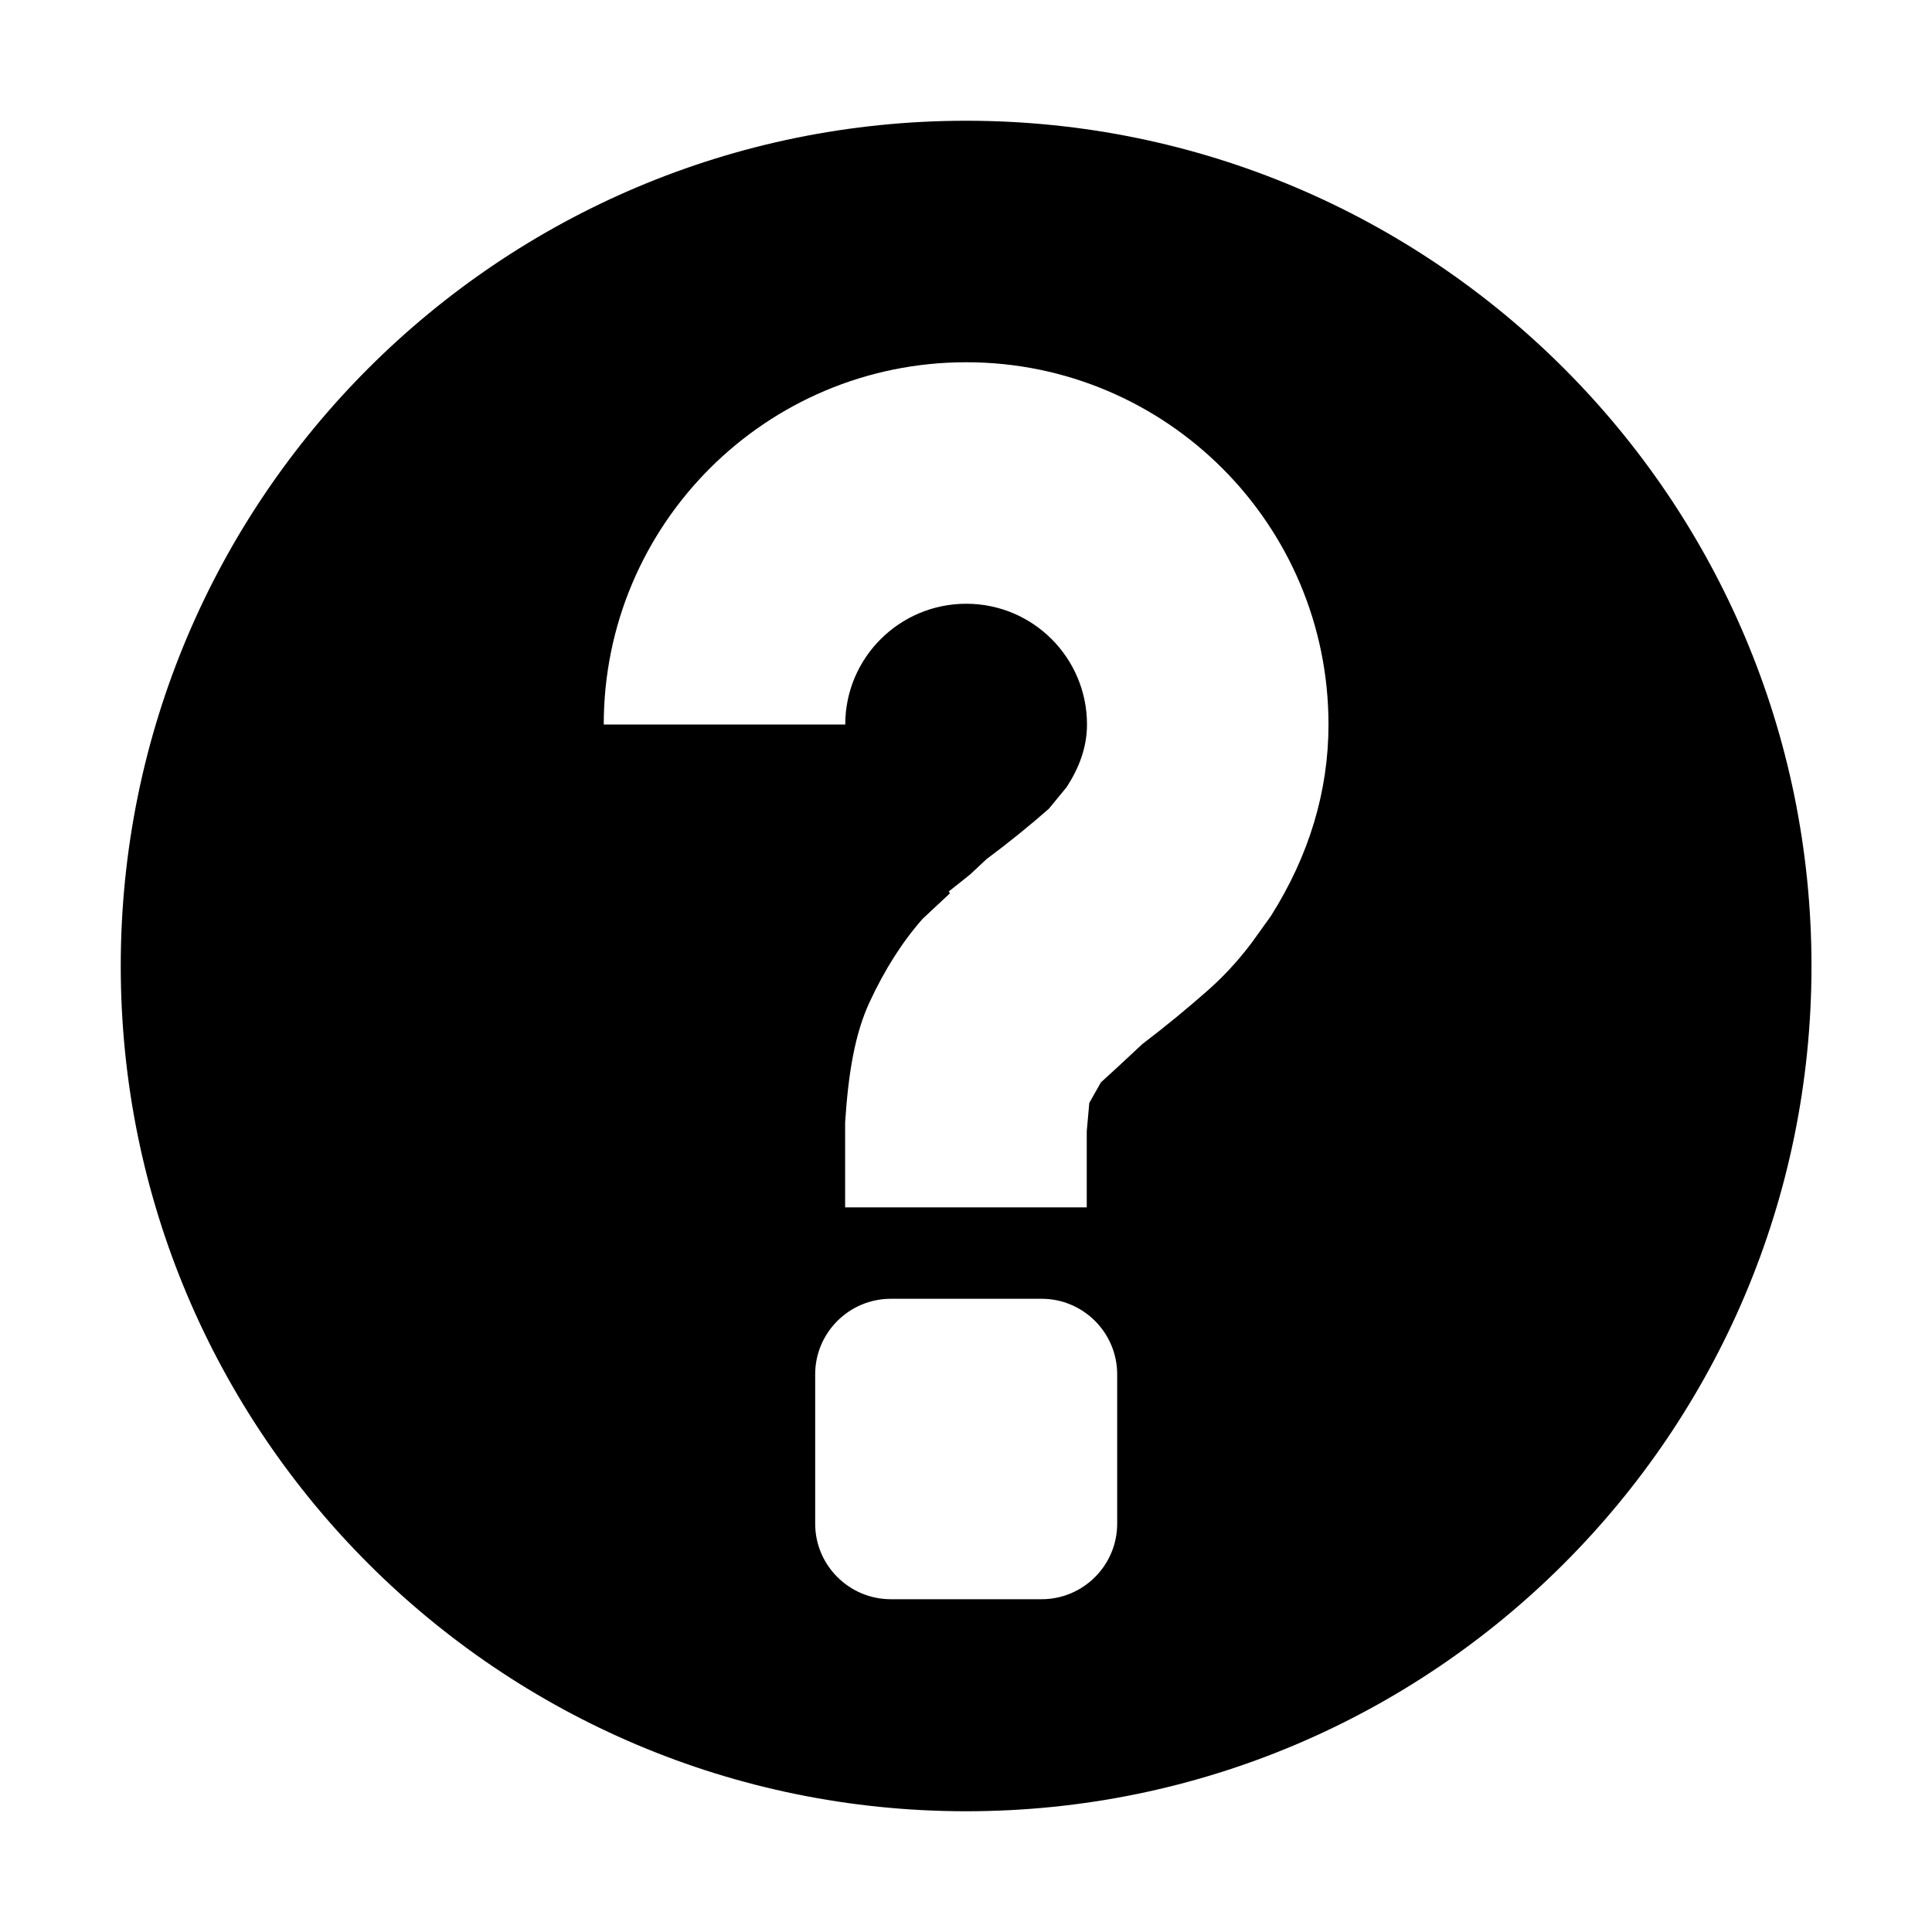
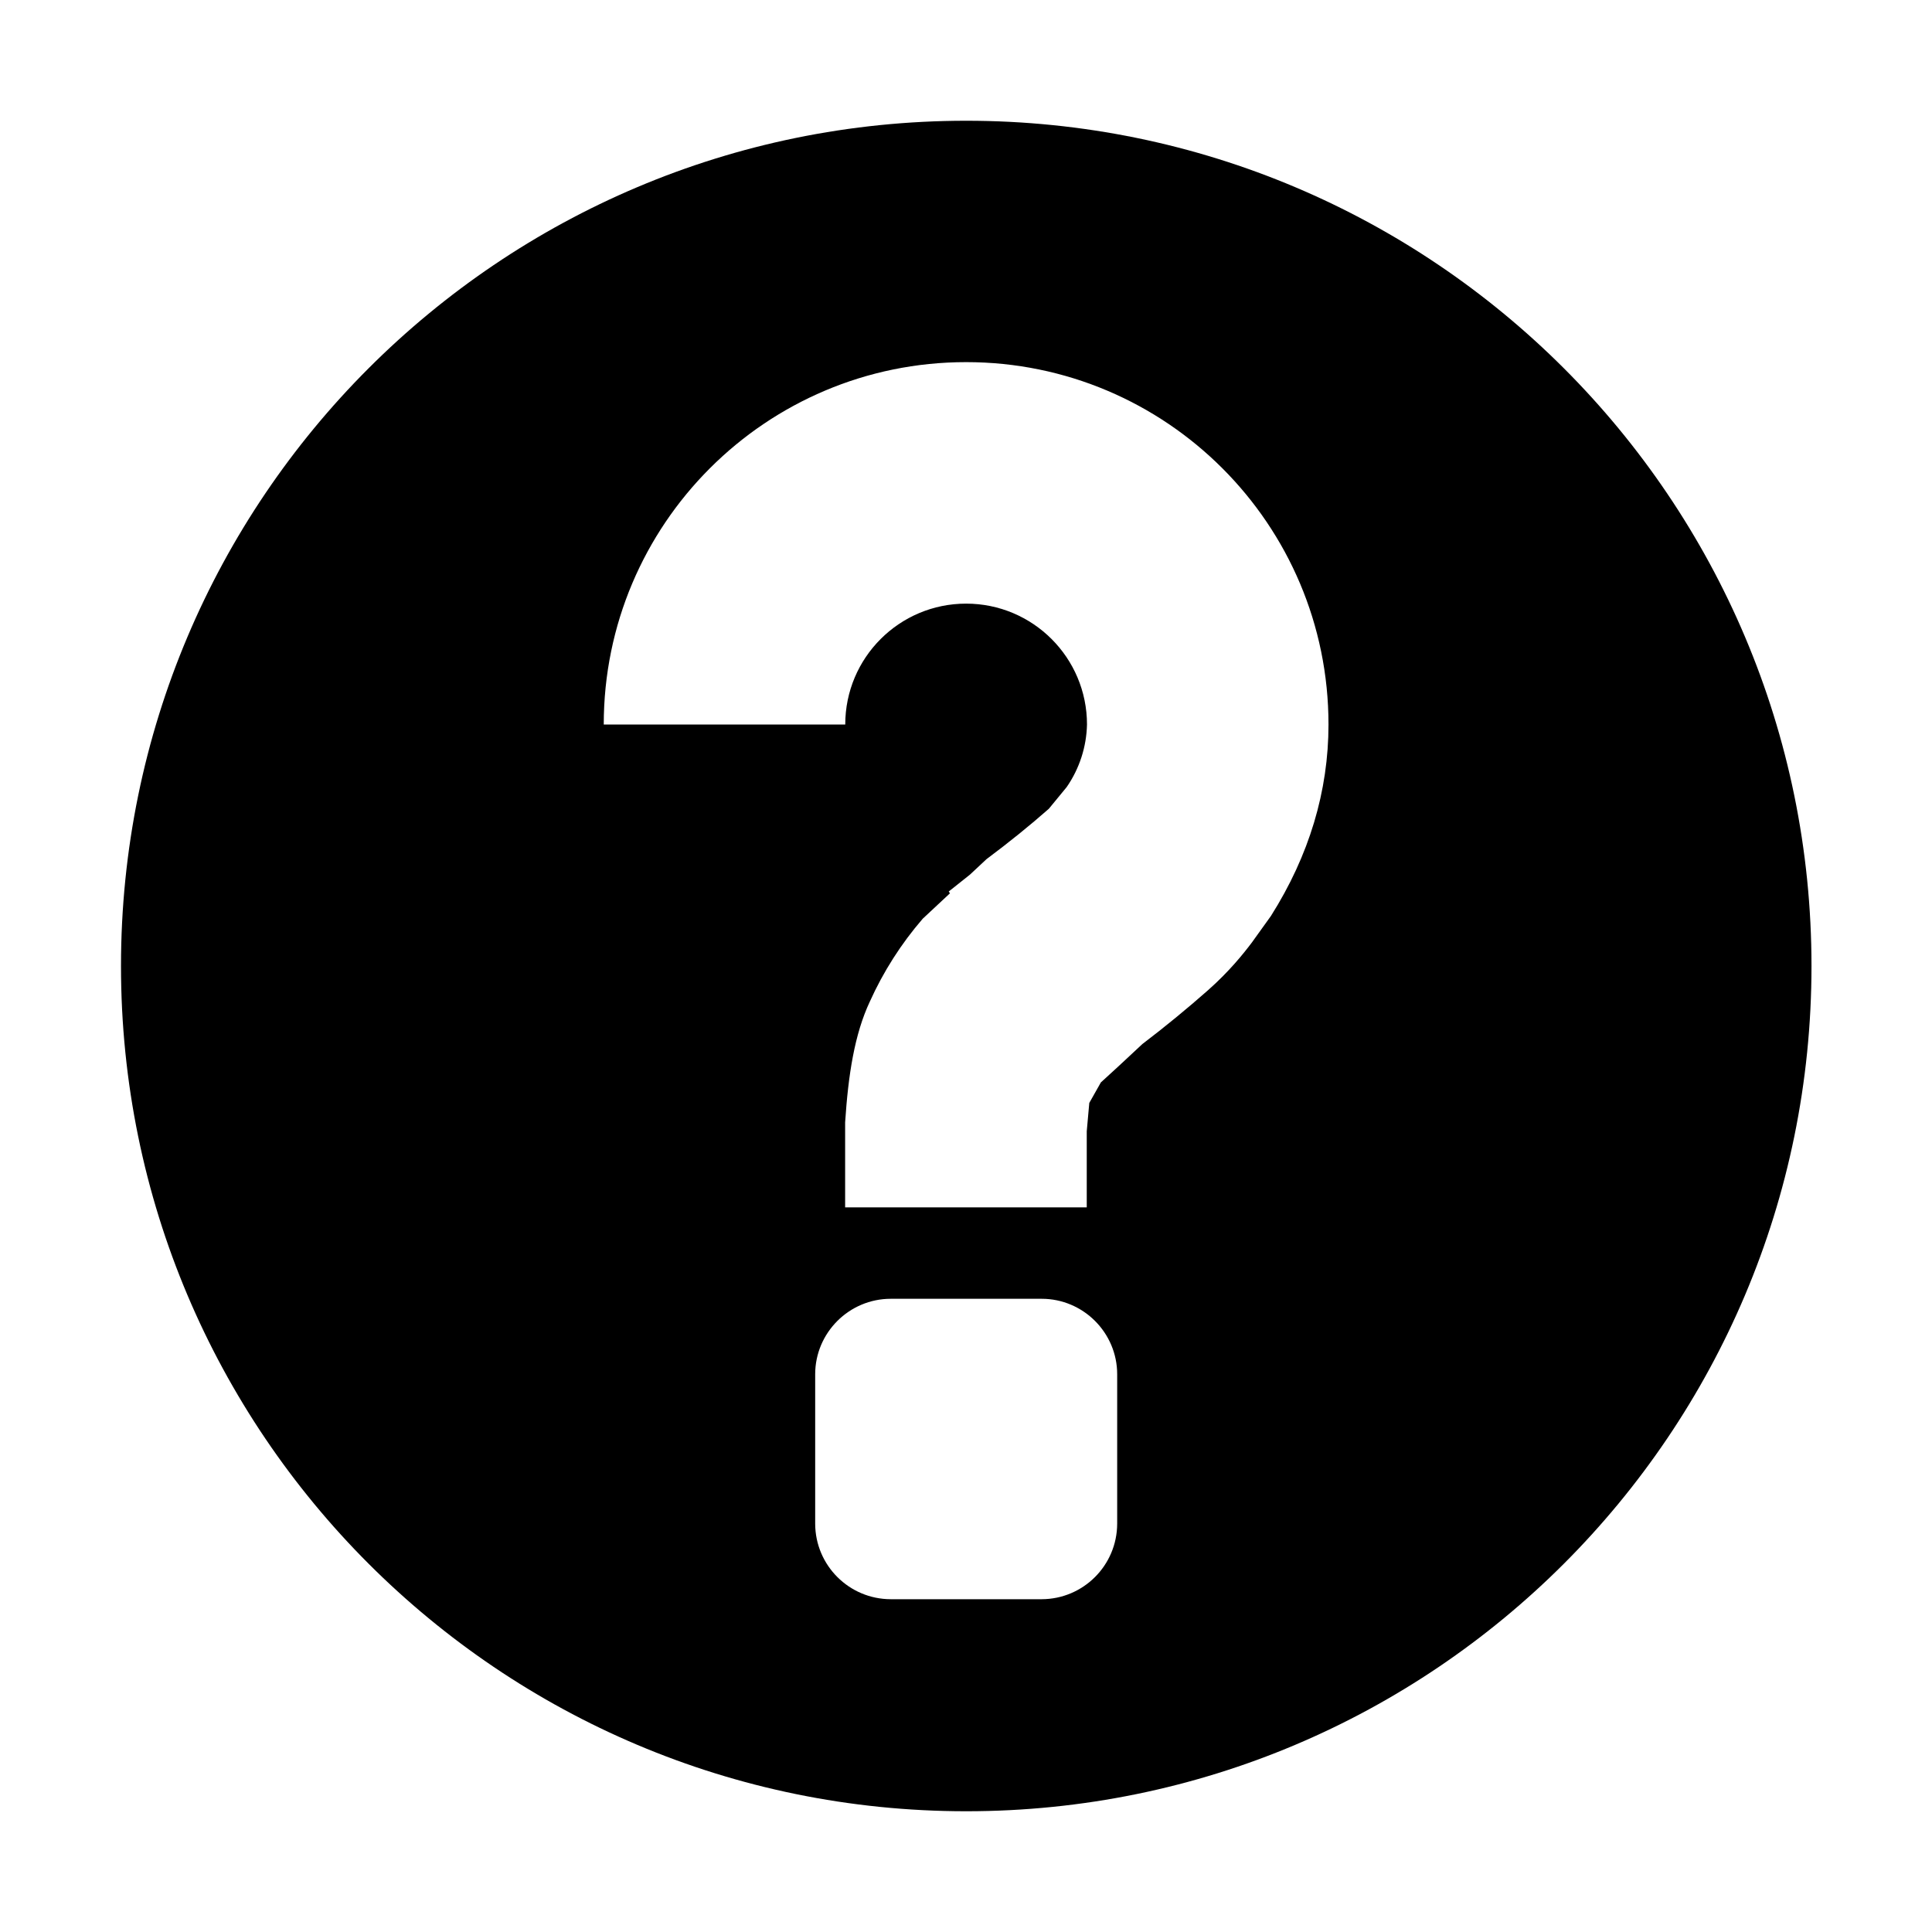
<svg xmlns="http://www.w3.org/2000/svg" width="16" height="16">
-   <path fill="#000000" d="M8.002 1c-3.868 0-7.002 3.134-7.002 7s3.134 7 7.002 7c3.865 0 7-3.134 7-7s-3.135-7-7-7zm3 5c0 .551-.16 1.085-.477 1.586l-.158.22c-.07.093-.189.241-.361.393-.168.148-.35.299-.545.447l-.203.189-.141.129-.096.17-.021.235v.63h-2.001v-.704c.026-.396.078-.73.204-.999.125-.269.271-.498.439-.688l.225-.21-.01-.015.176-.14.137-.128c.186-.139.357-.277.516-.417l.148-.18c.098-.152.168-.323.168-.518 0-.552-.447-1-1-1s-1.002.448-1.002 1h-2c0-1.657 1.343-3 3.002-3 1.656 0 3 1.343 3 3zm-1.75 6.619c0 .344-.281.625-.625.625h-1.25c-.345 0-.626-.281-.626-.625v-1.238c0-.344.281-.625.626-.625h1.25c.344 0 .625.281.625.625v1.238z" />
+   <path d="M8.002 1a7 7 0 1 0 0 14 7 7 0 0 0 0-14zm3 5c0 .551-.16 1.085-.477 1.586l-.158.22c-.07.093-.189.241-.361.393a9.67 9.67 0 0 1-.545.447l-.203.189-.141.129-.096.17L9 9.369v.63H6.999v-.704c.026-.396.078-.73.204-.999a2.83 2.83 0 0 1 .439-.688l.225-.21-.01-.015.176-.14.137-.128c.186-.139.357-.277.516-.417l.148-.18A.948.948 0 0 0 9.002 6 1.001 1.001 0 0 0 7 6H5a3 3 0 0 1 6.002 0zm-1.75 6.619a.627.627 0 0 1-.625.625h-1.25a.627.627 0 0 1-.626-.625v-1.238c0-.344.281-.625.626-.625h1.25c.344 0 .625.281.625.625v1.238z" />
</svg>
